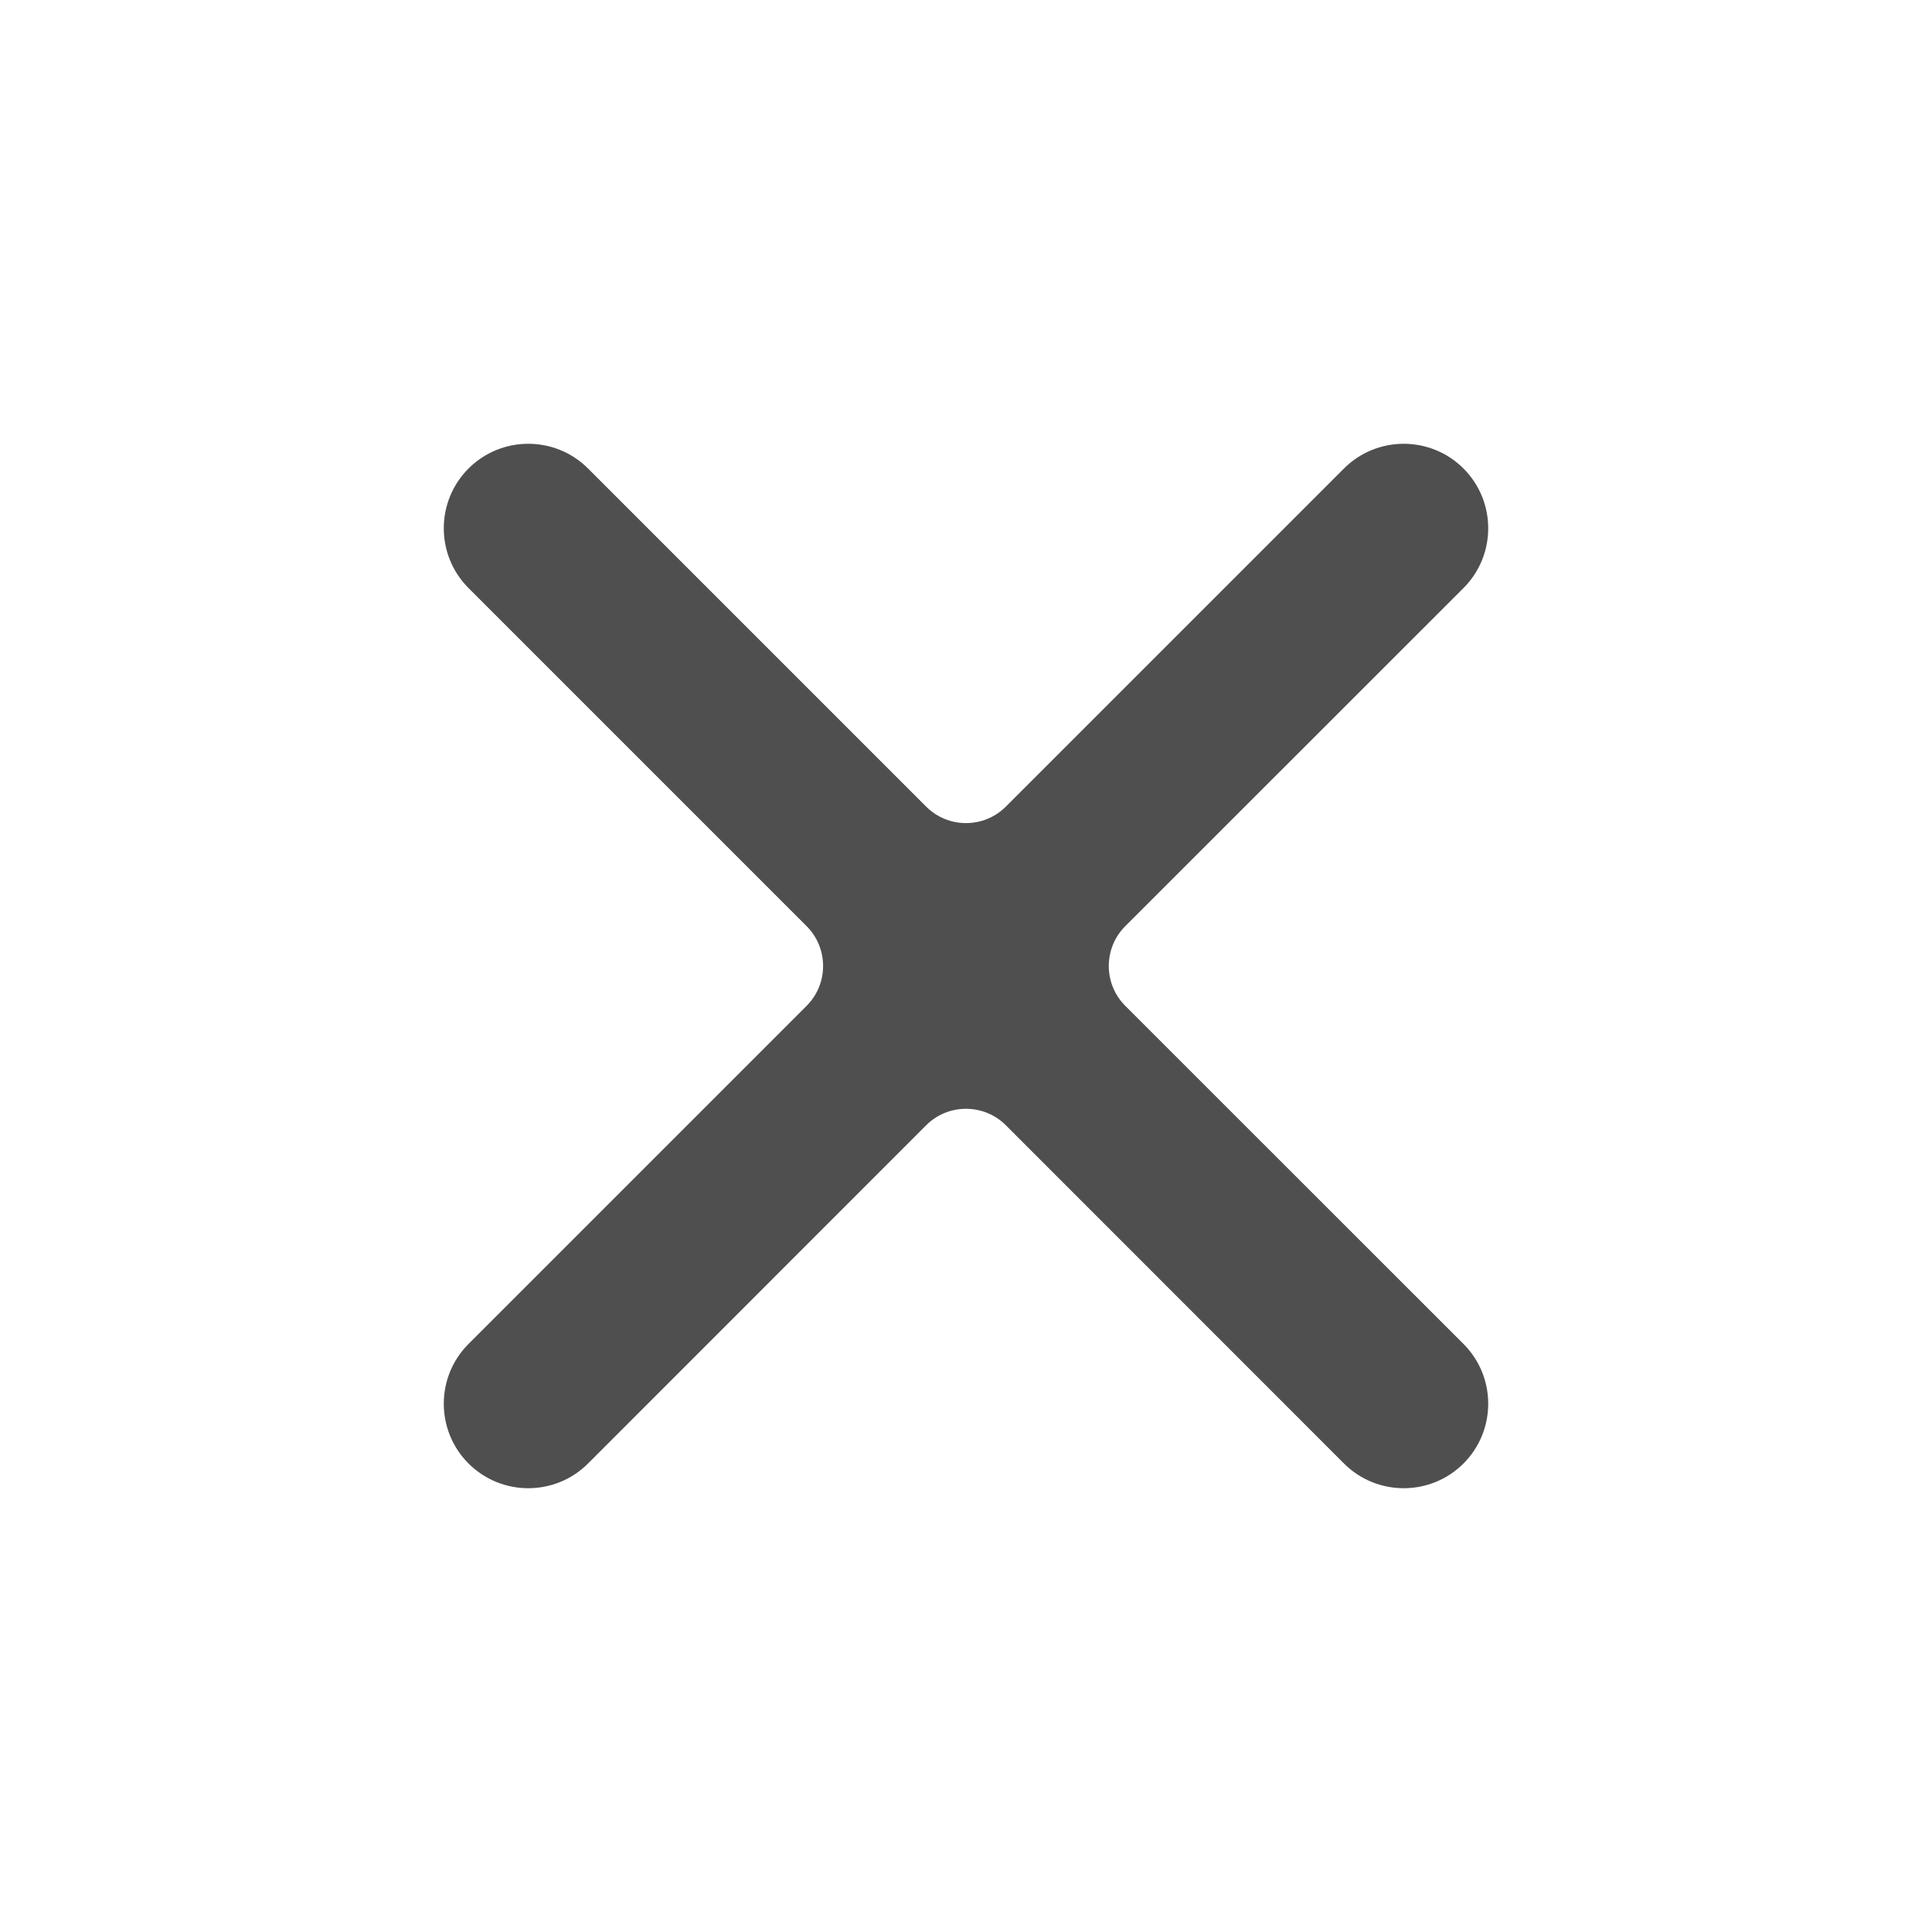
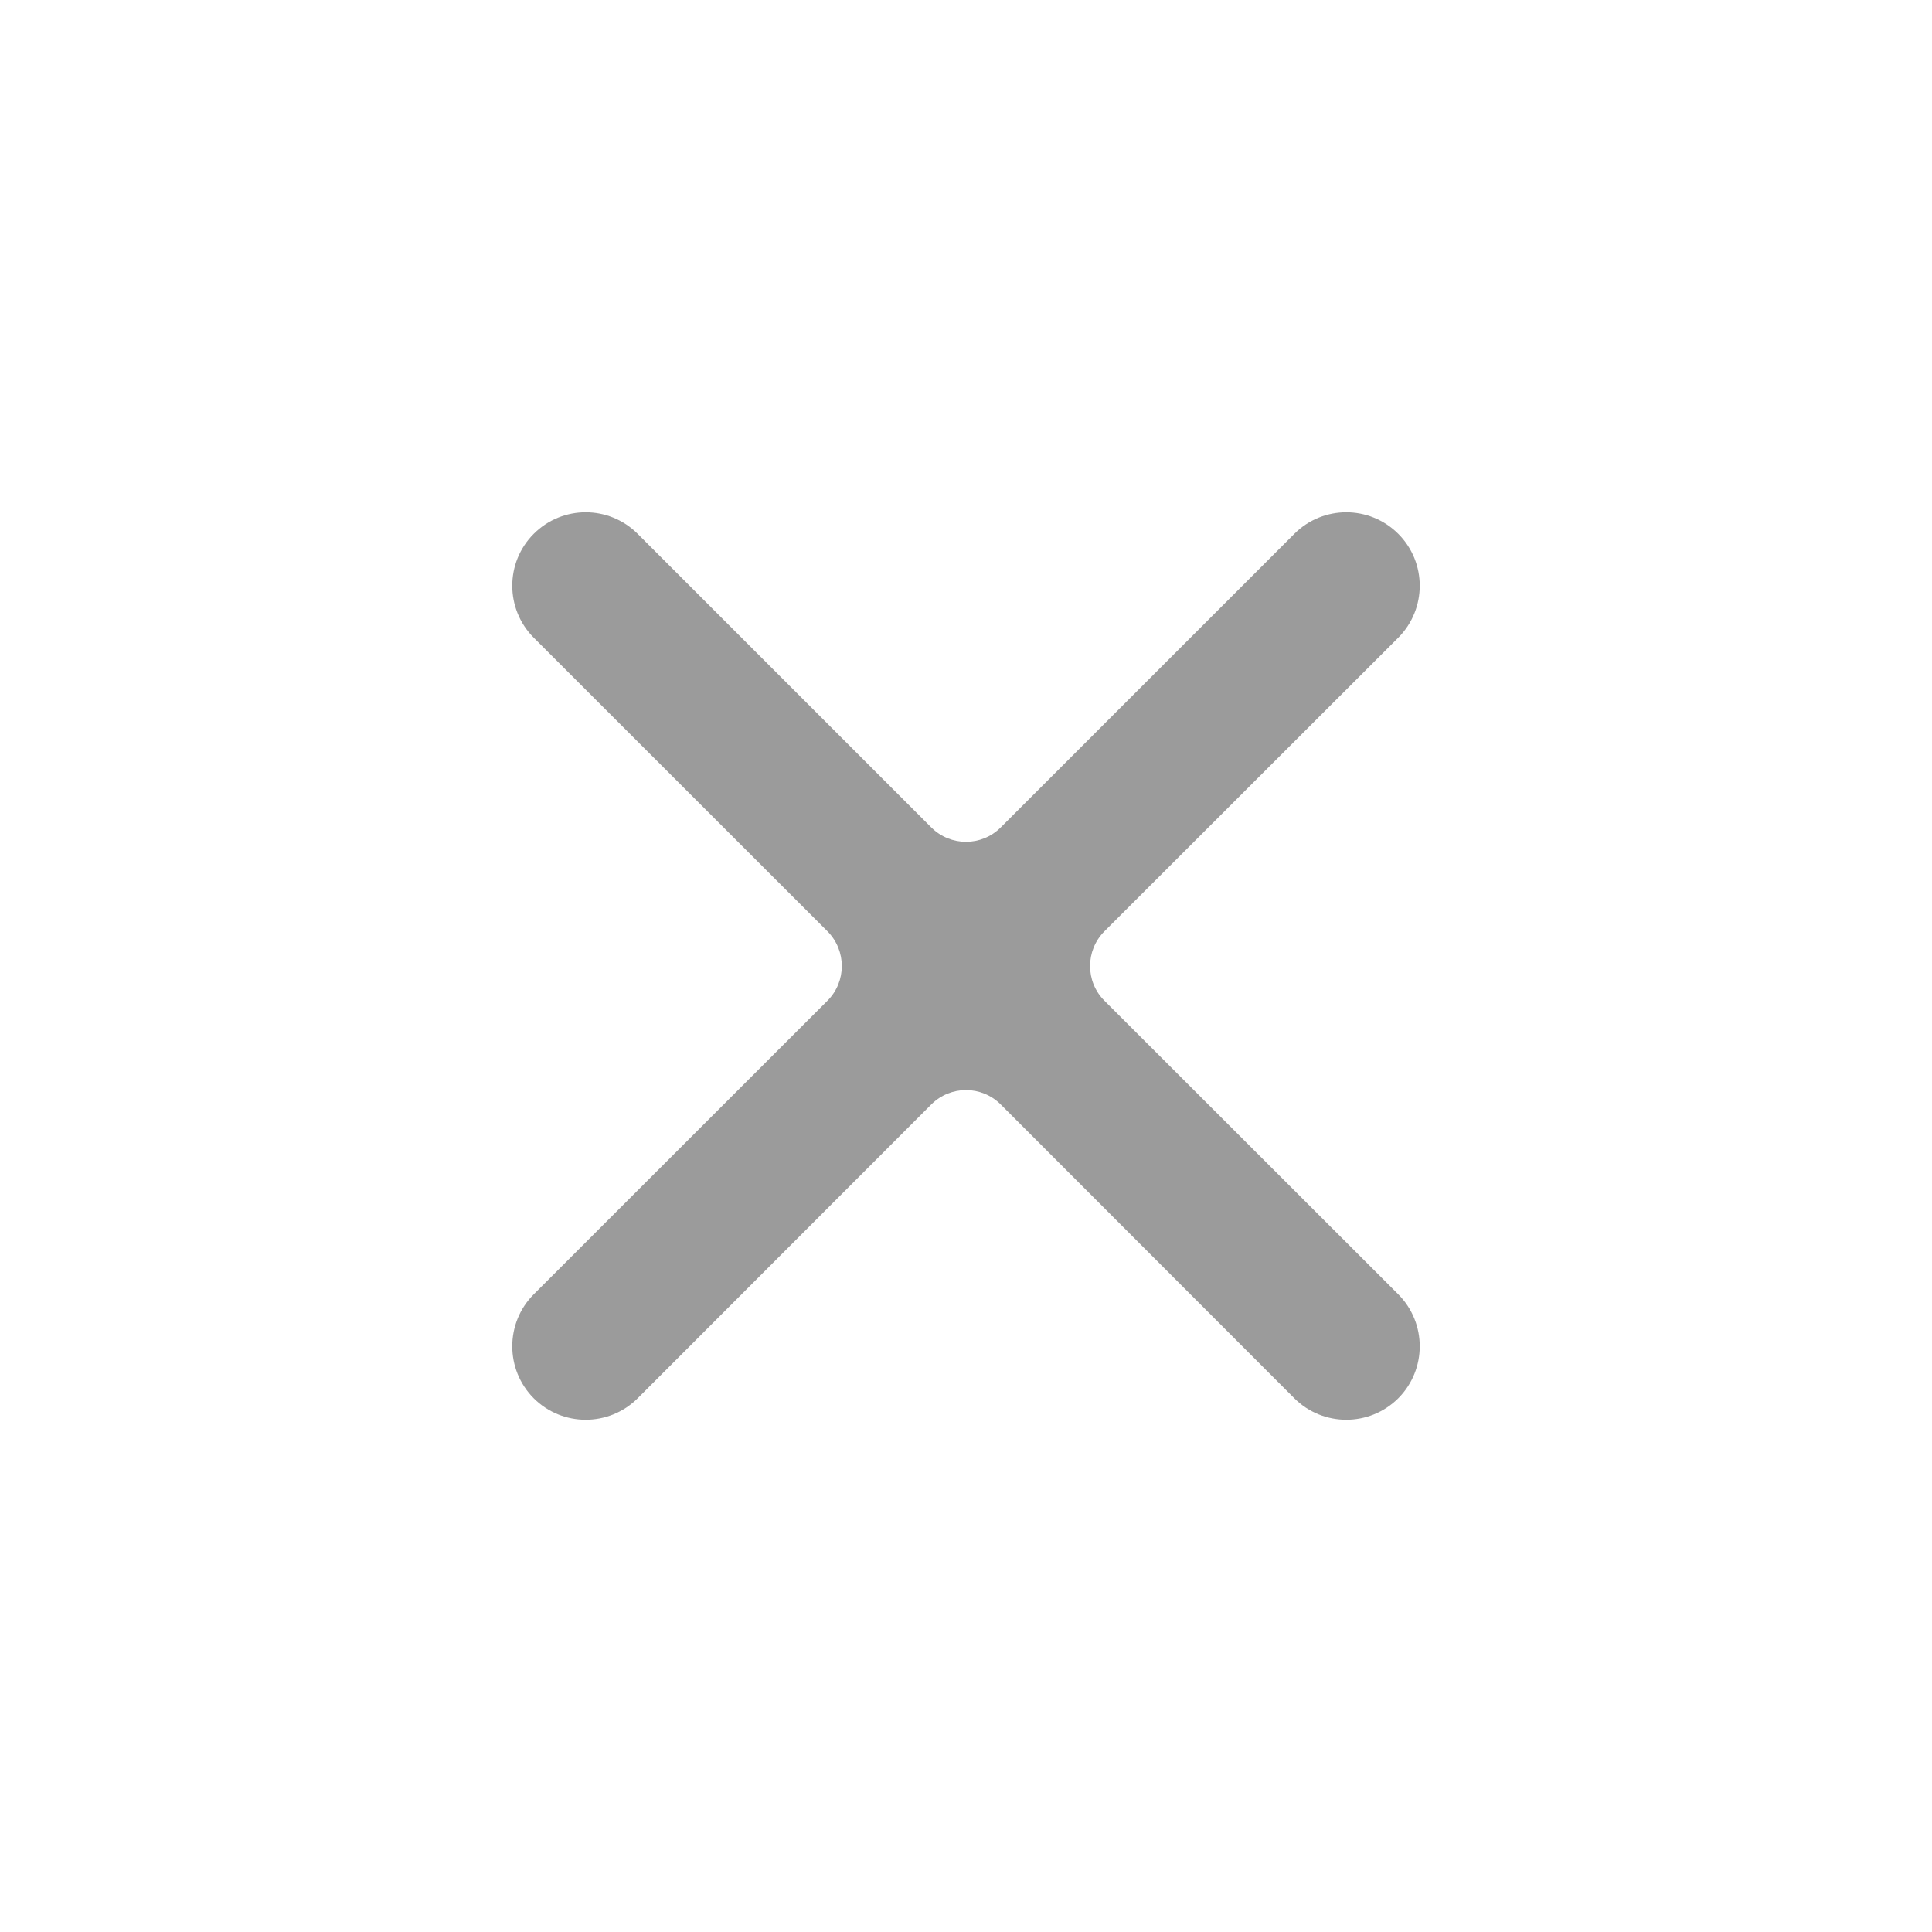
<svg xmlns="http://www.w3.org/2000/svg" width="16" height="16" viewBox="0 0 16 16" fill="none">
-   <path fill-rule="evenodd" clip-rule="evenodd" d="M11.13 3.88C11.403 3.607 11.847 3.607 12.12 3.88C12.393 4.153 12.393 4.597 12.12 4.87L9.319 7.67C9.137 7.852 9.137 8.148 9.319 8.33L12.12 11.13C12.393 11.403 12.393 11.847 12.12 12.12C11.847 12.393 11.403 12.393 11.13 12.12L8.33 9.319C8.148 9.137 7.852 9.137 7.67 9.319L4.87 12.12C4.597 12.393 4.153 12.393 3.88 12.12C3.607 11.847 3.607 11.403 3.88 11.13L6.68 8.33C6.862 8.148 6.862 7.852 6.68 7.67L3.88 4.87C3.607 4.597 3.607 4.153 3.88 3.88C4.153 3.607 4.597 3.607 4.87 3.88L7.67 6.68C7.852 6.862 8.148 6.862 8.33 6.68L11.13 3.88Z" fill="#4F4F4F" />
+   <path fill-rule="evenodd" clip-rule="evenodd" d="M10.719 4.421C10.957 4.183 11.342 4.183 11.58 4.421C11.817 4.658 11.817 5.043 11.58 5.281L9.146 7.713C8.988 7.872 8.988 8.129 9.146 8.287L11.58 10.719C11.817 10.957 11.817 11.342 11.58 11.58C11.342 11.817 10.957 11.817 10.719 11.58L8.287 9.146C8.128 8.988 7.872 8.988 7.713 9.146L5.281 11.58C5.043 11.817 4.658 11.817 4.42 11.58C4.183 11.342 4.183 10.957 4.42 10.719L6.853 8.287C7.011 8.129 7.011 7.872 6.853 7.713L4.42 5.281C4.183 5.043 4.183 4.658 4.42 4.421C4.658 4.183 5.043 4.183 5.281 4.421L7.713 6.853C7.872 7.011 8.128 7.011 8.287 6.853L10.719 4.421Z" fill="#9B9B9B" />
</svg>
